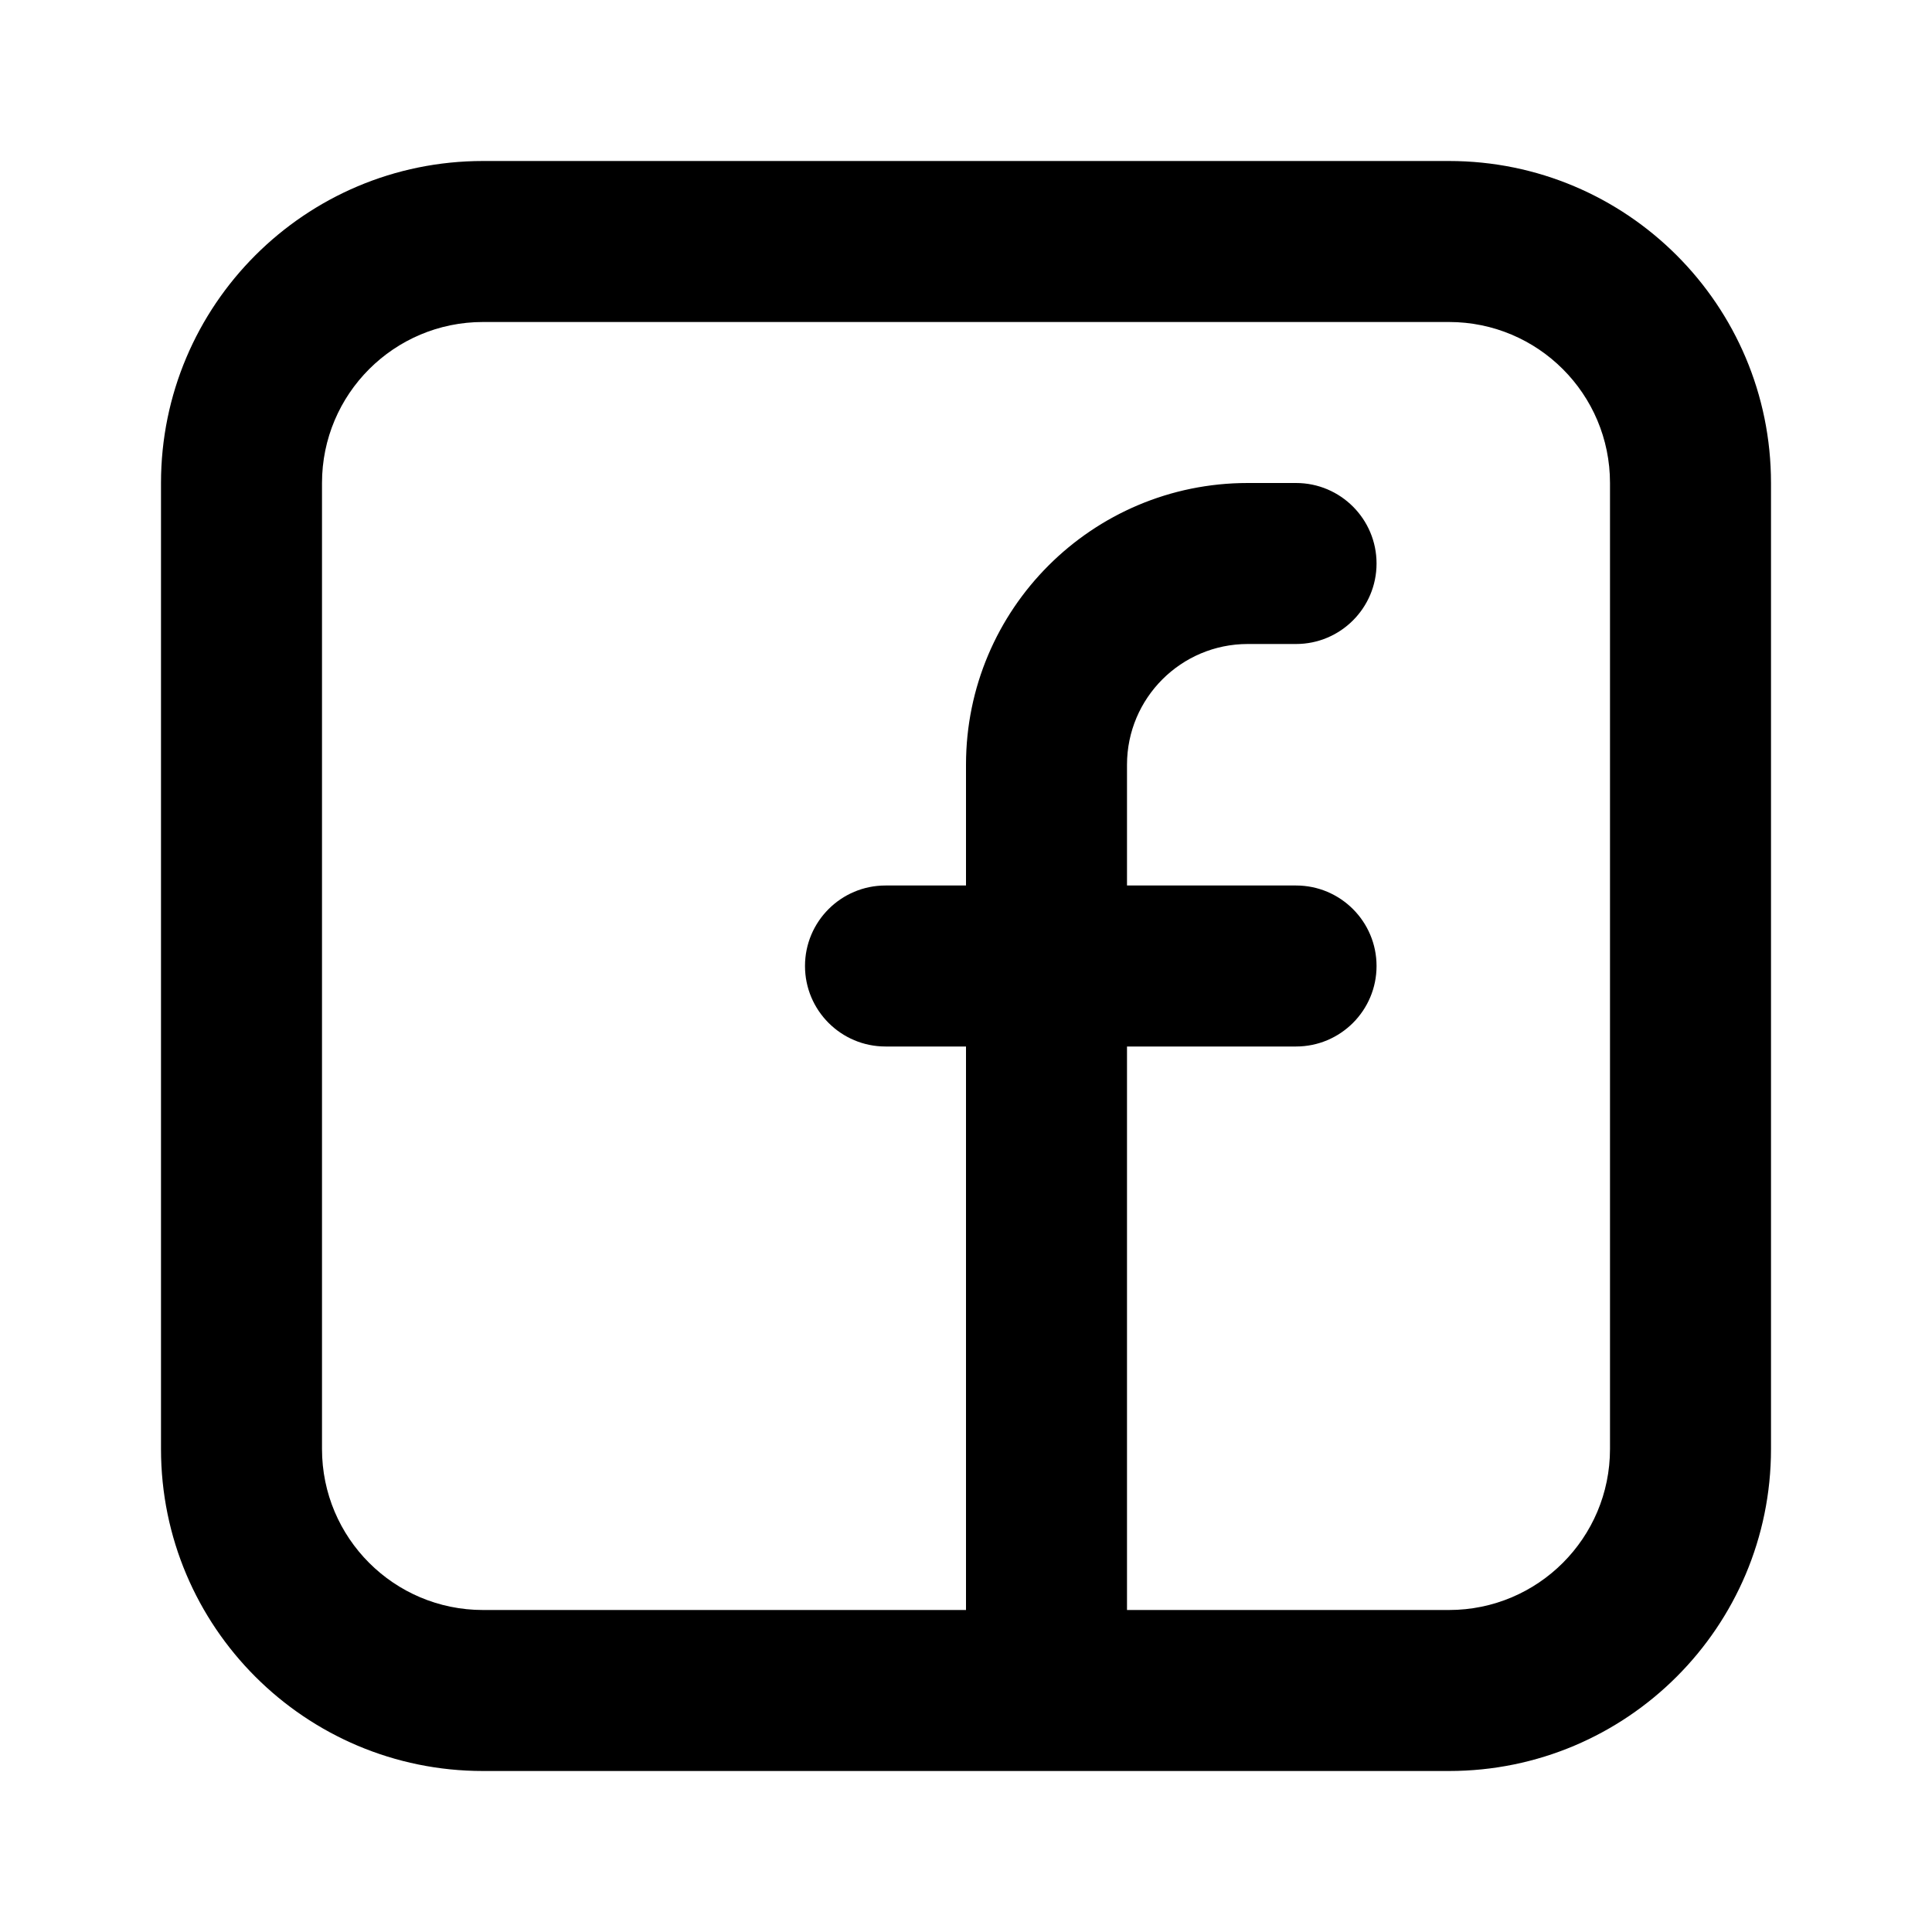
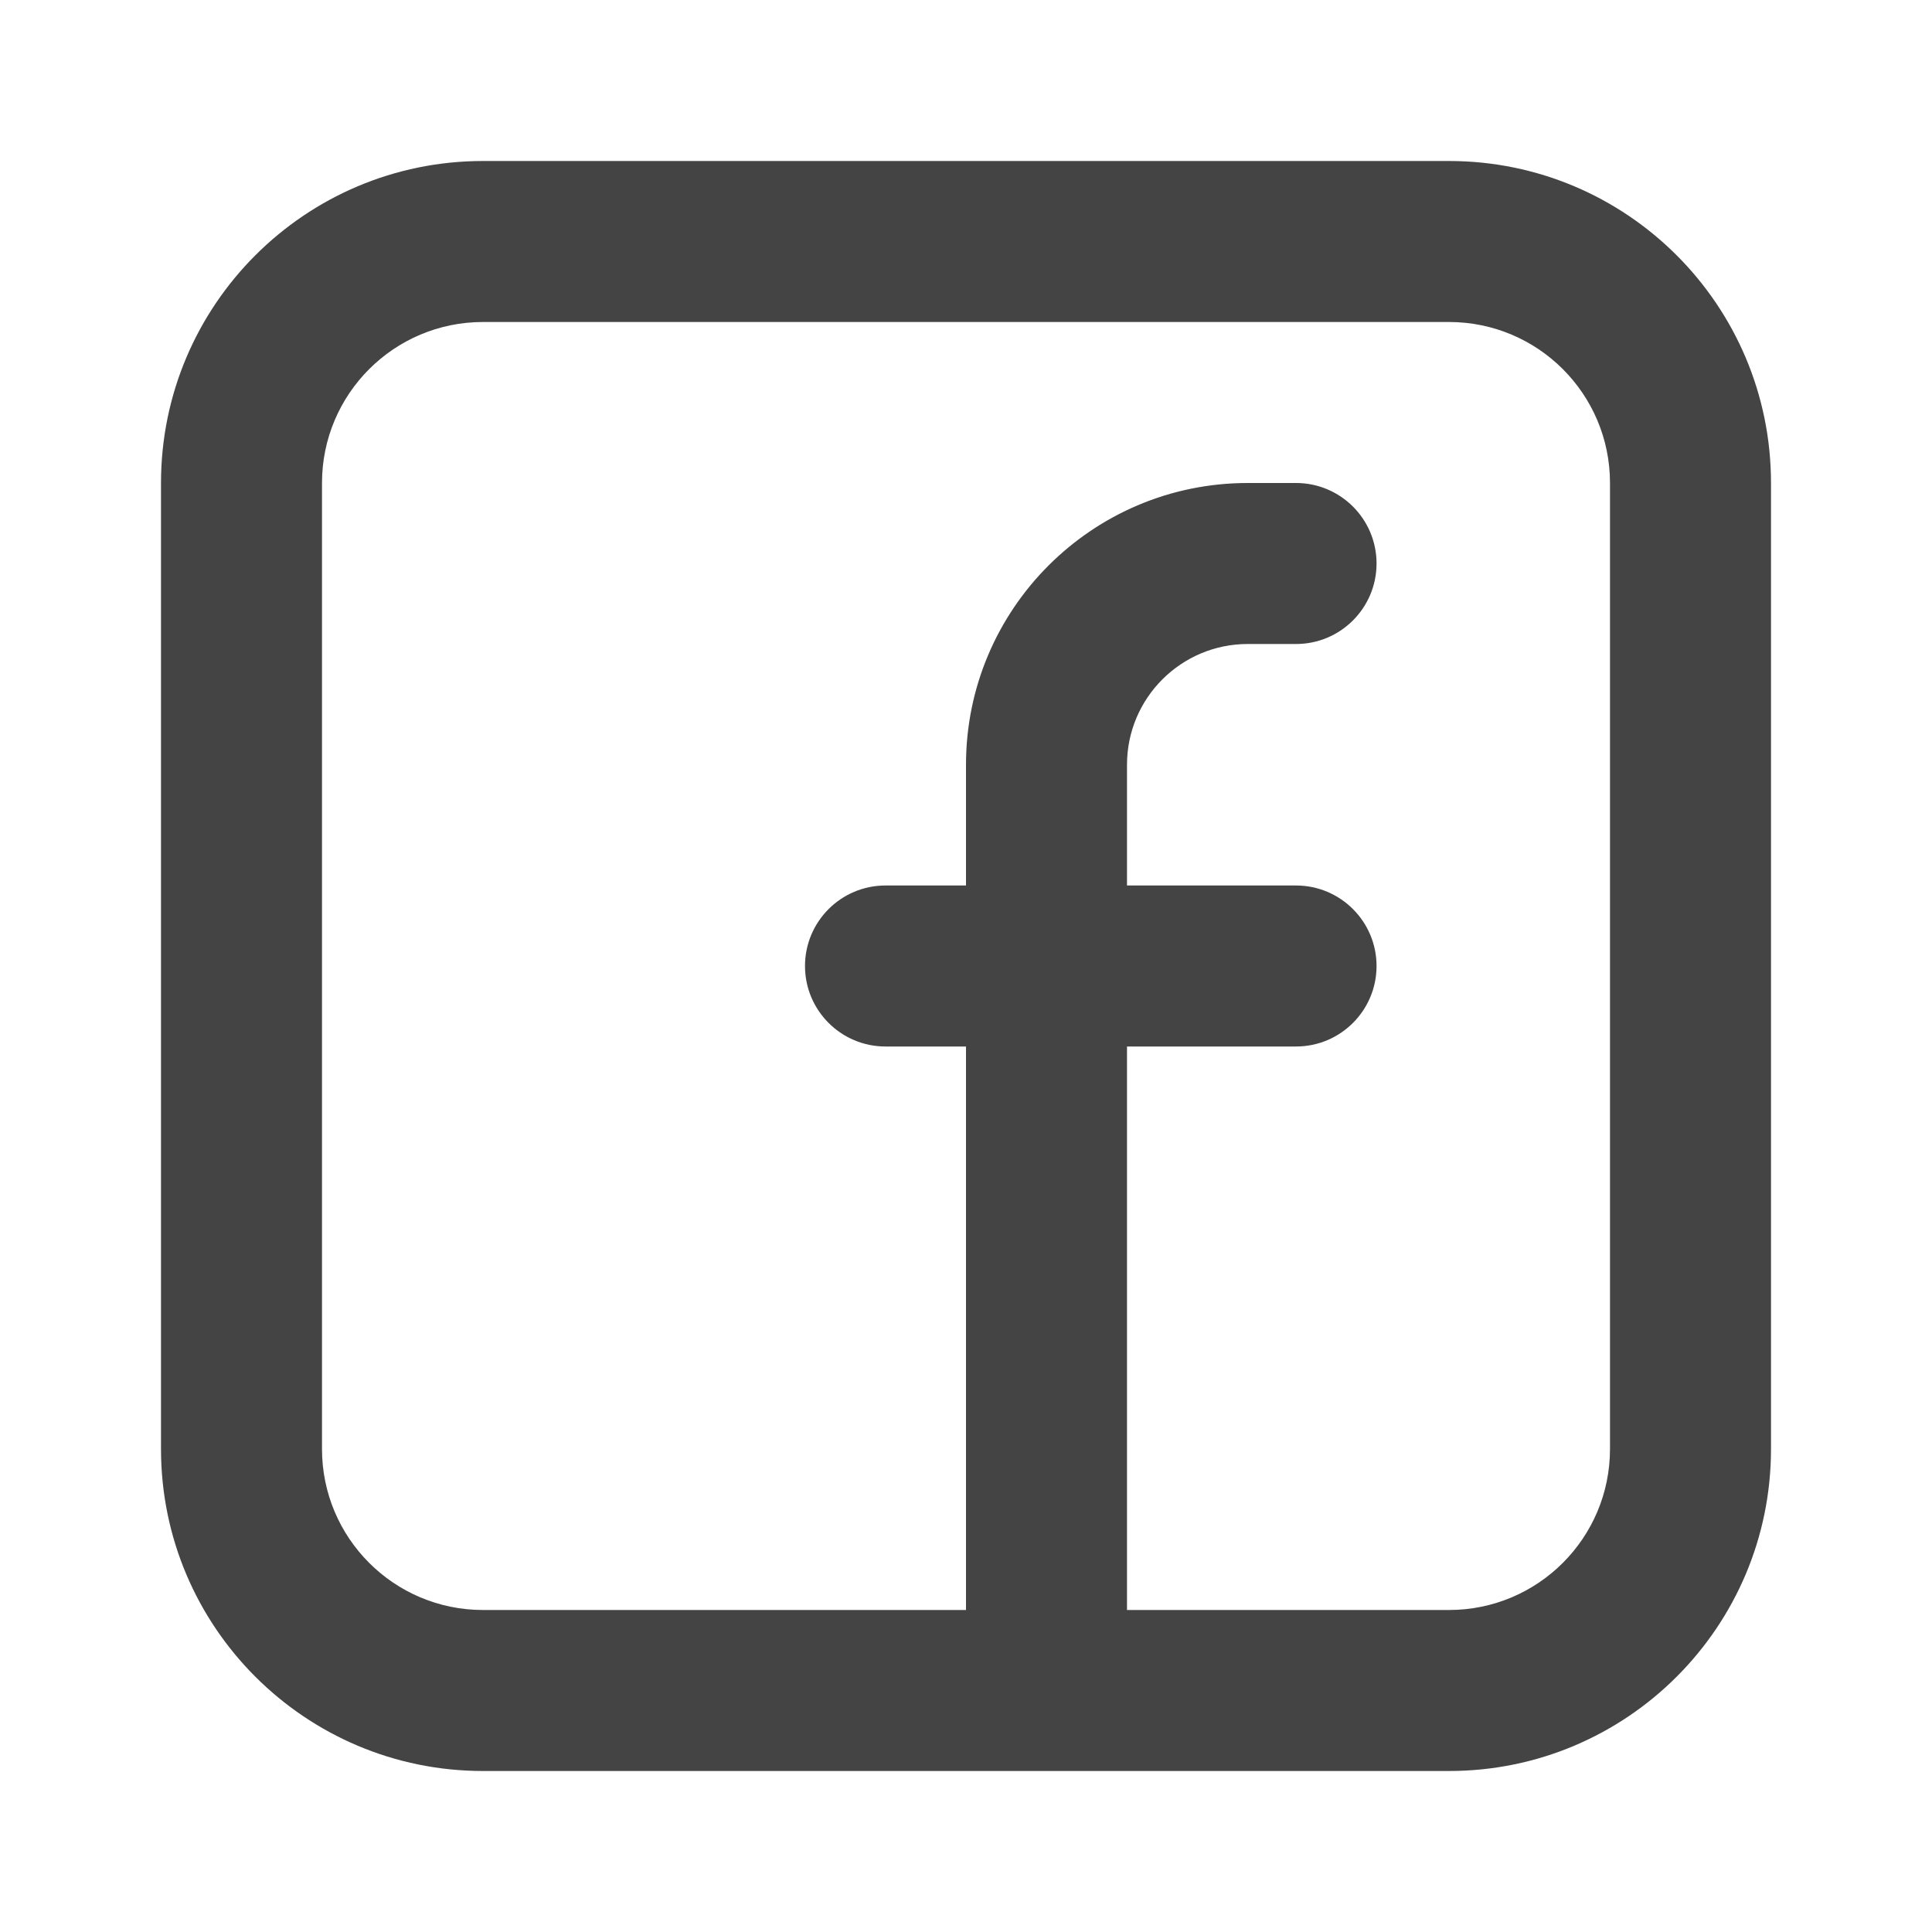
<svg xmlns="http://www.w3.org/2000/svg" viewBox="0 0 24 24" fill="none">
-   <path fill-rule="evenodd" clip-rule="evenodd" d="M2 6C2 3.791 3.791 2 6 2H18C20.209 2 22 3.791 22 6V18C22 20.209 20.209 22 18 22H6C3.791 22 2 20.209 2 18V6ZM6 4C4.895 4 4 4.895 4 6V18C4 19.105 4.895 20 6 20H12V13H11C10.448 13 10 12.552 10 12C10 11.448 10.448 11 11 11H12V9.5C12 7.567 13.567 6 15.5 6H16.1C16.652 6 17.1 6.448 17.1 7C17.1 7.552 16.652 8 16.1 8H15.5C14.672 8 14 8.672 14 9.5V11H16.1C16.652 11 17.1 11.448 17.1 12C17.1 12.552 16.652 13 16.1 13H14V20H18C19.105 20 20 19.105 20 18V6C20 4.895 19.105 4 18 4H6Z" fill="#000000" />
+   <path fill-rule="evenodd" clip-rule="evenodd" d="M2 6C2 3.791 3.791 2 6 2H18C20.209 2 22 3.791 22 6V18C22 20.209 20.209 22 18 22H6C3.791 22 2 20.209 2 18V6ZM6 4C4.895 4 4 4.895 4 6V18C4 19.105 4.895 20 6 20H12V13H11C10.448 13 10 12.552 10 12C10 11.448 10.448 11 11 11H12V9.5C12 7.567 13.567 6 15.5 6H16.1C16.652 6 17.1 6.448 17.1 7C17.1 7.552 16.652 8 16.1 8H15.5C14.672 8 14 8.672 14 9.5V11H16.1C16.652 11 17.1 11.448 17.1 12C17.1 12.552 16.652 13 16.1 13H14V20H18C19.105 20 20 19.105 20 18V6C20 4.895 19.105 4 18 4H6Z" fill="#444444" />
</svg>
